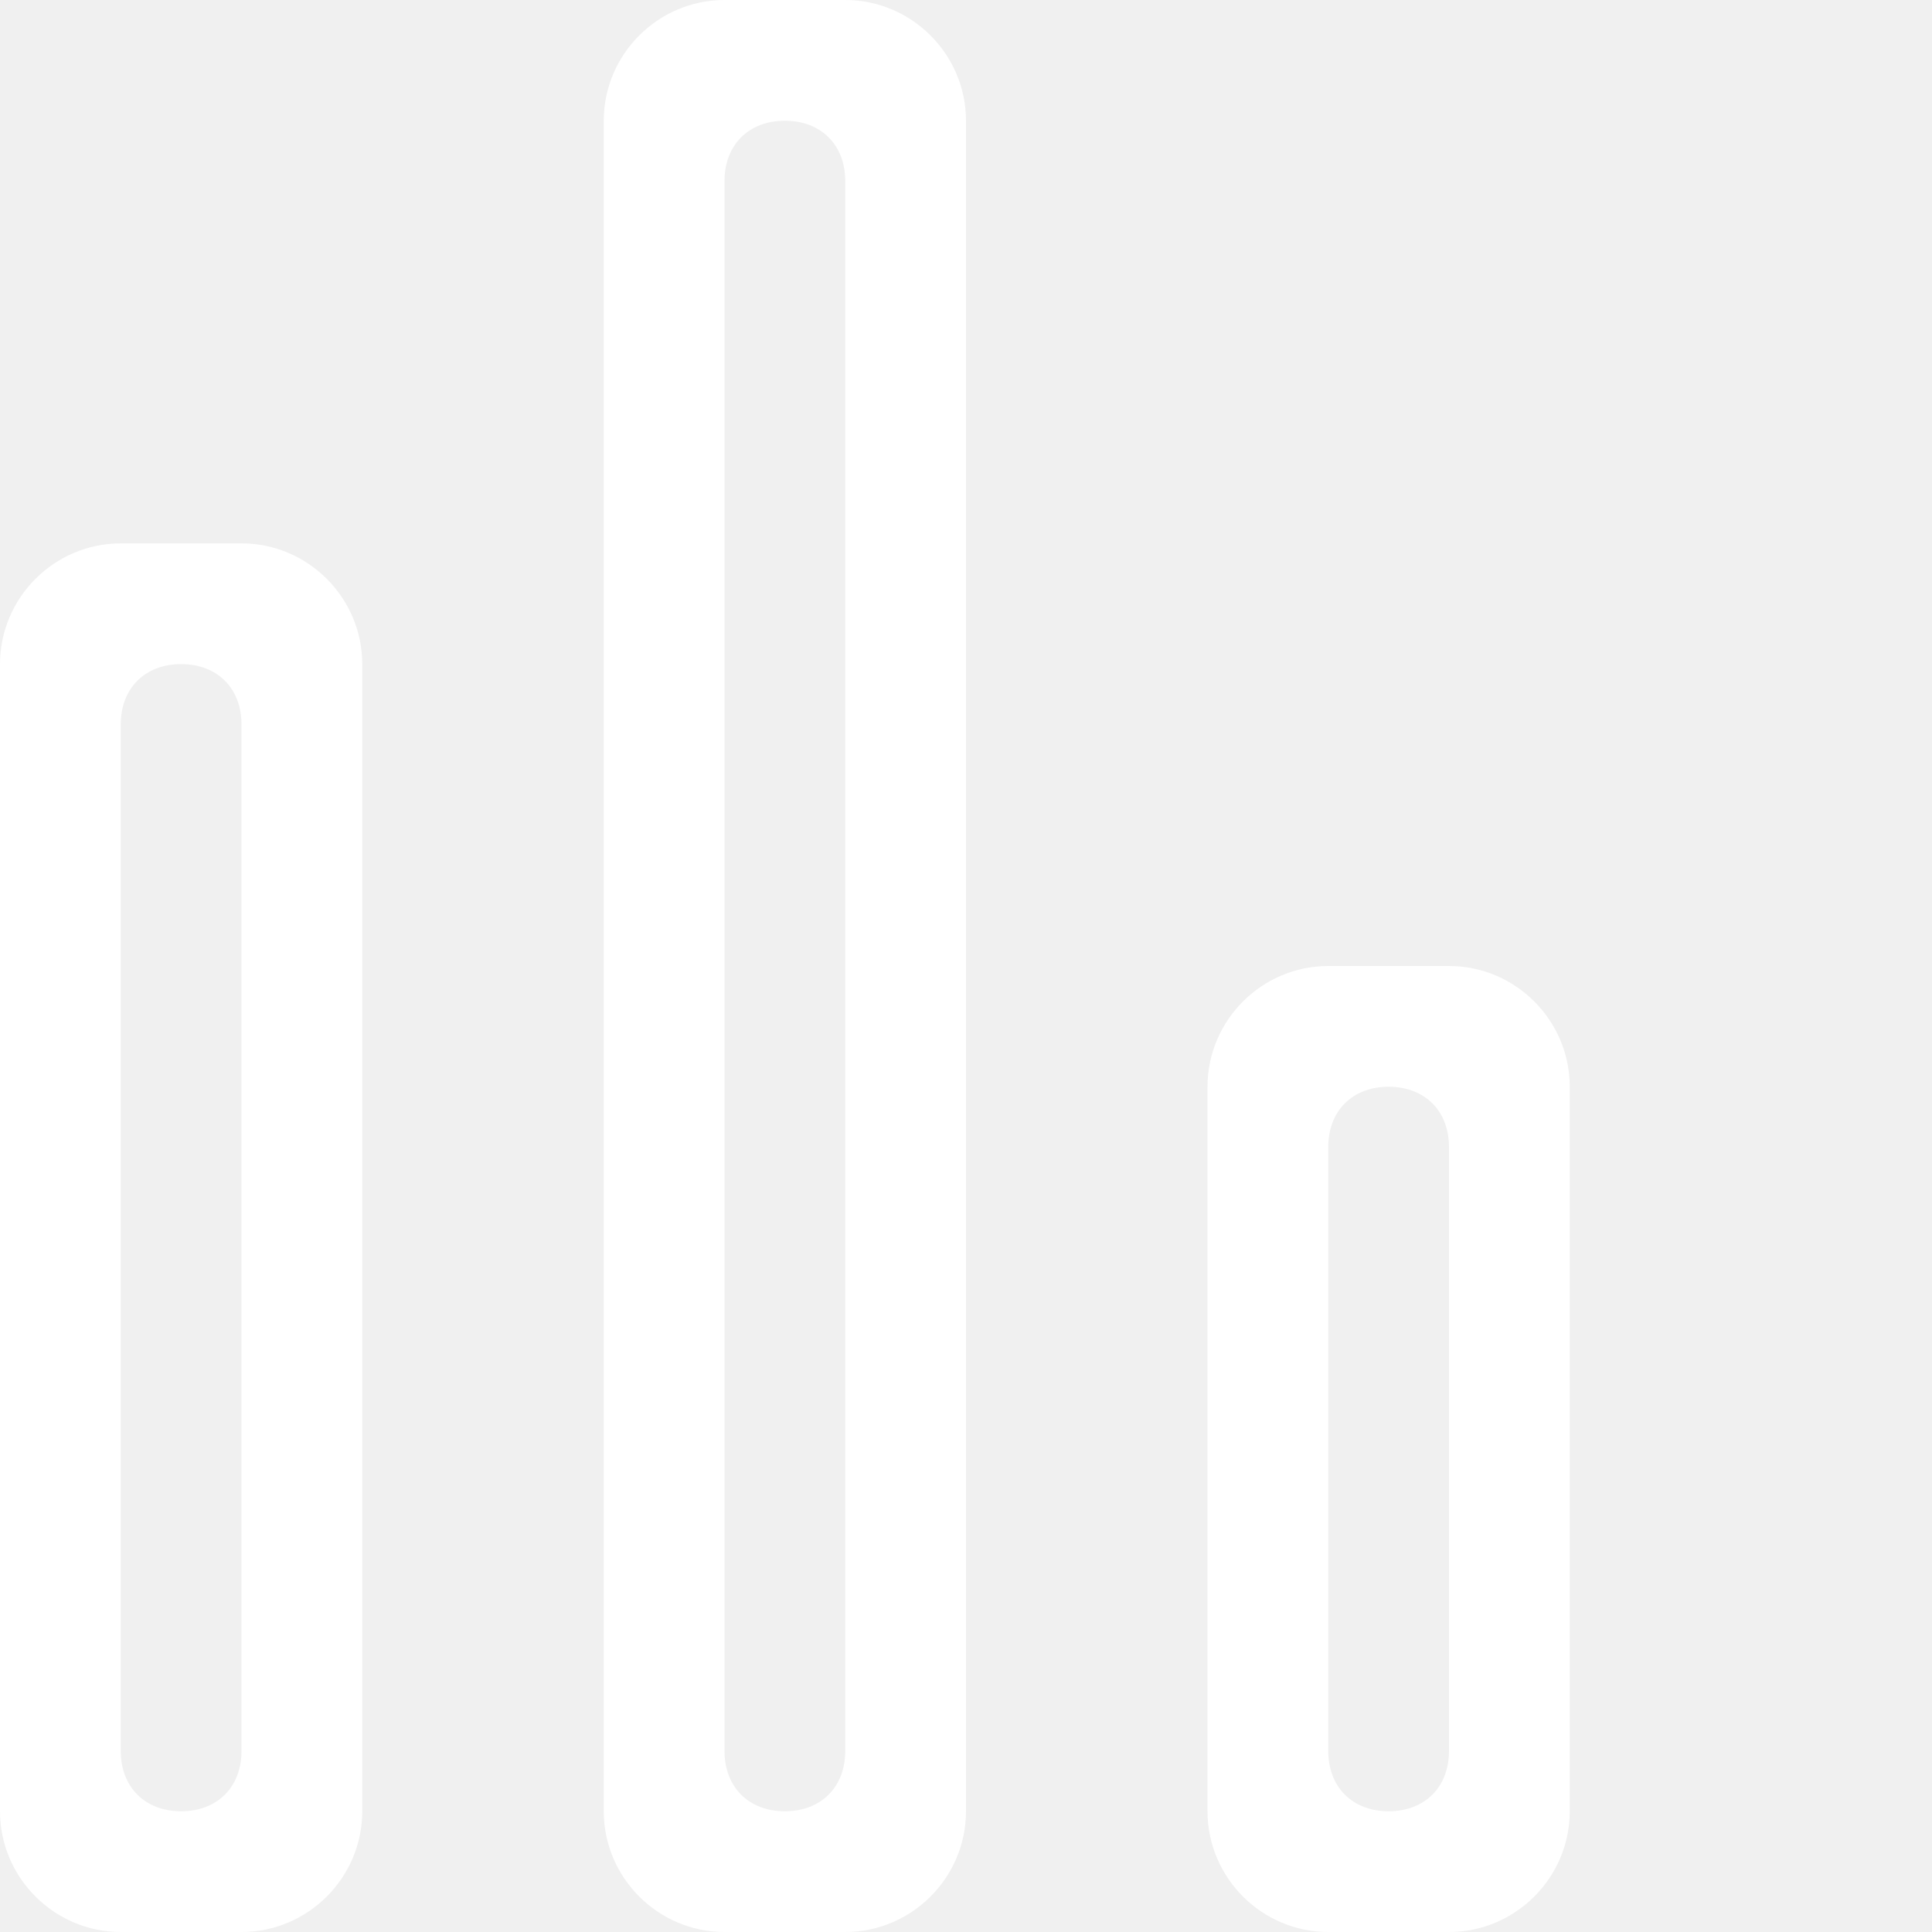
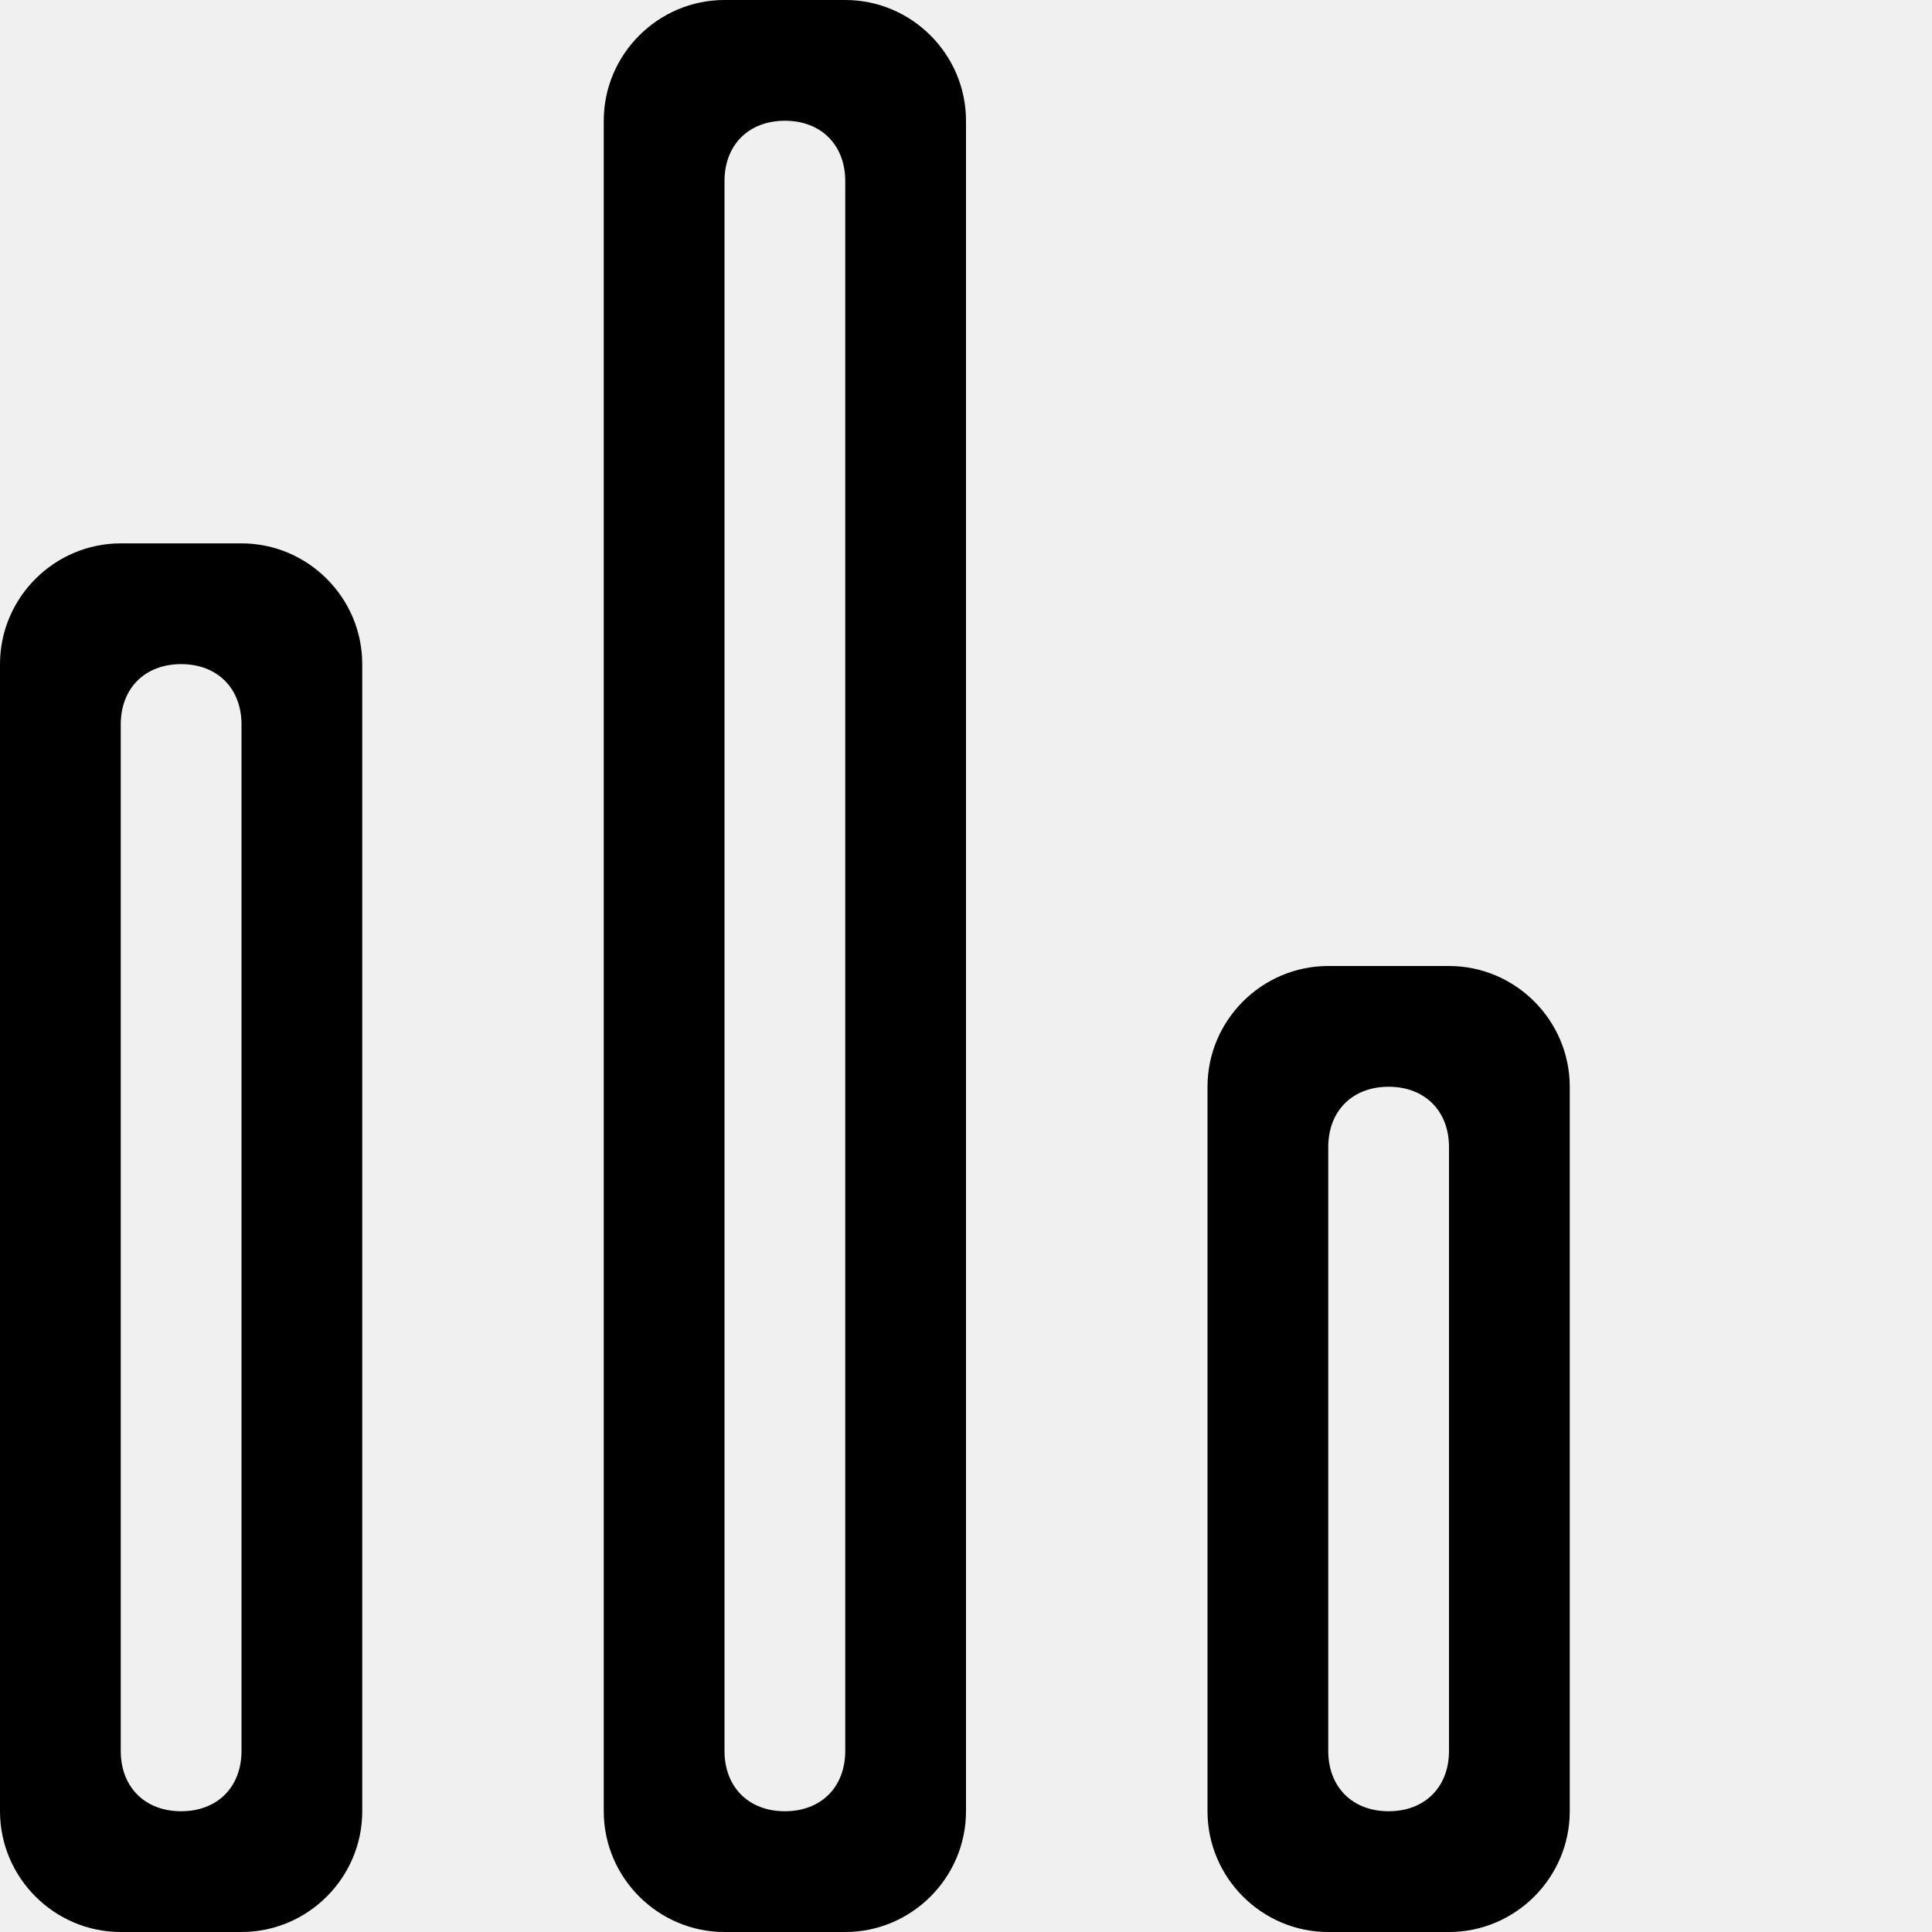
<svg xmlns="http://www.w3.org/2000/svg" viewBox="0 0 32 32">
-   <path d="M14 0h-2c-1.1 0-2 .9-2 2v28c0 1.1.9 2 2         2h2c1.1 0 2-.9 2-2V2c0-1.1-.9-2-2-2zm0       29c0 .6-.4 1-1 1s-1-.4-1-1V3c0-.6.4-1       1-1s1 .4 1 1v26zM4 9H2c-1.1 0-2 .9-2 2v19c0       1.1.9 2 2 2h2c1.1 0 2-.9 2-2V11c0-1.1-.9-2-2-2zm0       20c0 .6-.4 1-1 1s-1-.4-1-1V12c0-.6.4-1 1-1s1       .4 1 1v17zm20-13h-2c-1.1 0-2 .9-2 2v12c0 1.1.9       2 2 2h2c1.1 0 2-.9 2-2V18c0-1.1-.9-2-2-2zm0 13c0       .6-.4 1-1 1s-1-.4-1-1V19c0-.6.4-1 1-1s1 .4 1 1v10z" fill="#fff" />
+   <path d="M14 0h-2c-1.1 0-2 .9-2 2v28c0 1.1.9 2 2         2h2c1.1 0 2-.9 2-2V2c0-1.1-.9-2-2-2zm0       29c0 .6-.4 1-1 1s-1-.4-1-1V3c0-.6.4-1       1-1s1 .4 1 1v26zM4 9H2c-1.1 0-2 .9-2 2v19c0       1.1.9 2 2 2h2c1.1 0 2-.9 2-2V11c0-1.1-.9-2-2-2zm0       20c0 .6-.4 1-1 1s-1-.4-1-1V12c0-.6.4-1 1-1s1       .4 1 1v17zm20-13h-2c-1.1 0-2 .9-2 2v12c0 1.1.9       2 2 2h2c1.1 0 2-.9 2-2V18c0-1.1-.9-2-2-2zm0 13c0       .6-.4 1-1 1s-1-.4-1-1V19c0-.6.4-1 1-1s1 .4 1 1v10z" />
</svg>
